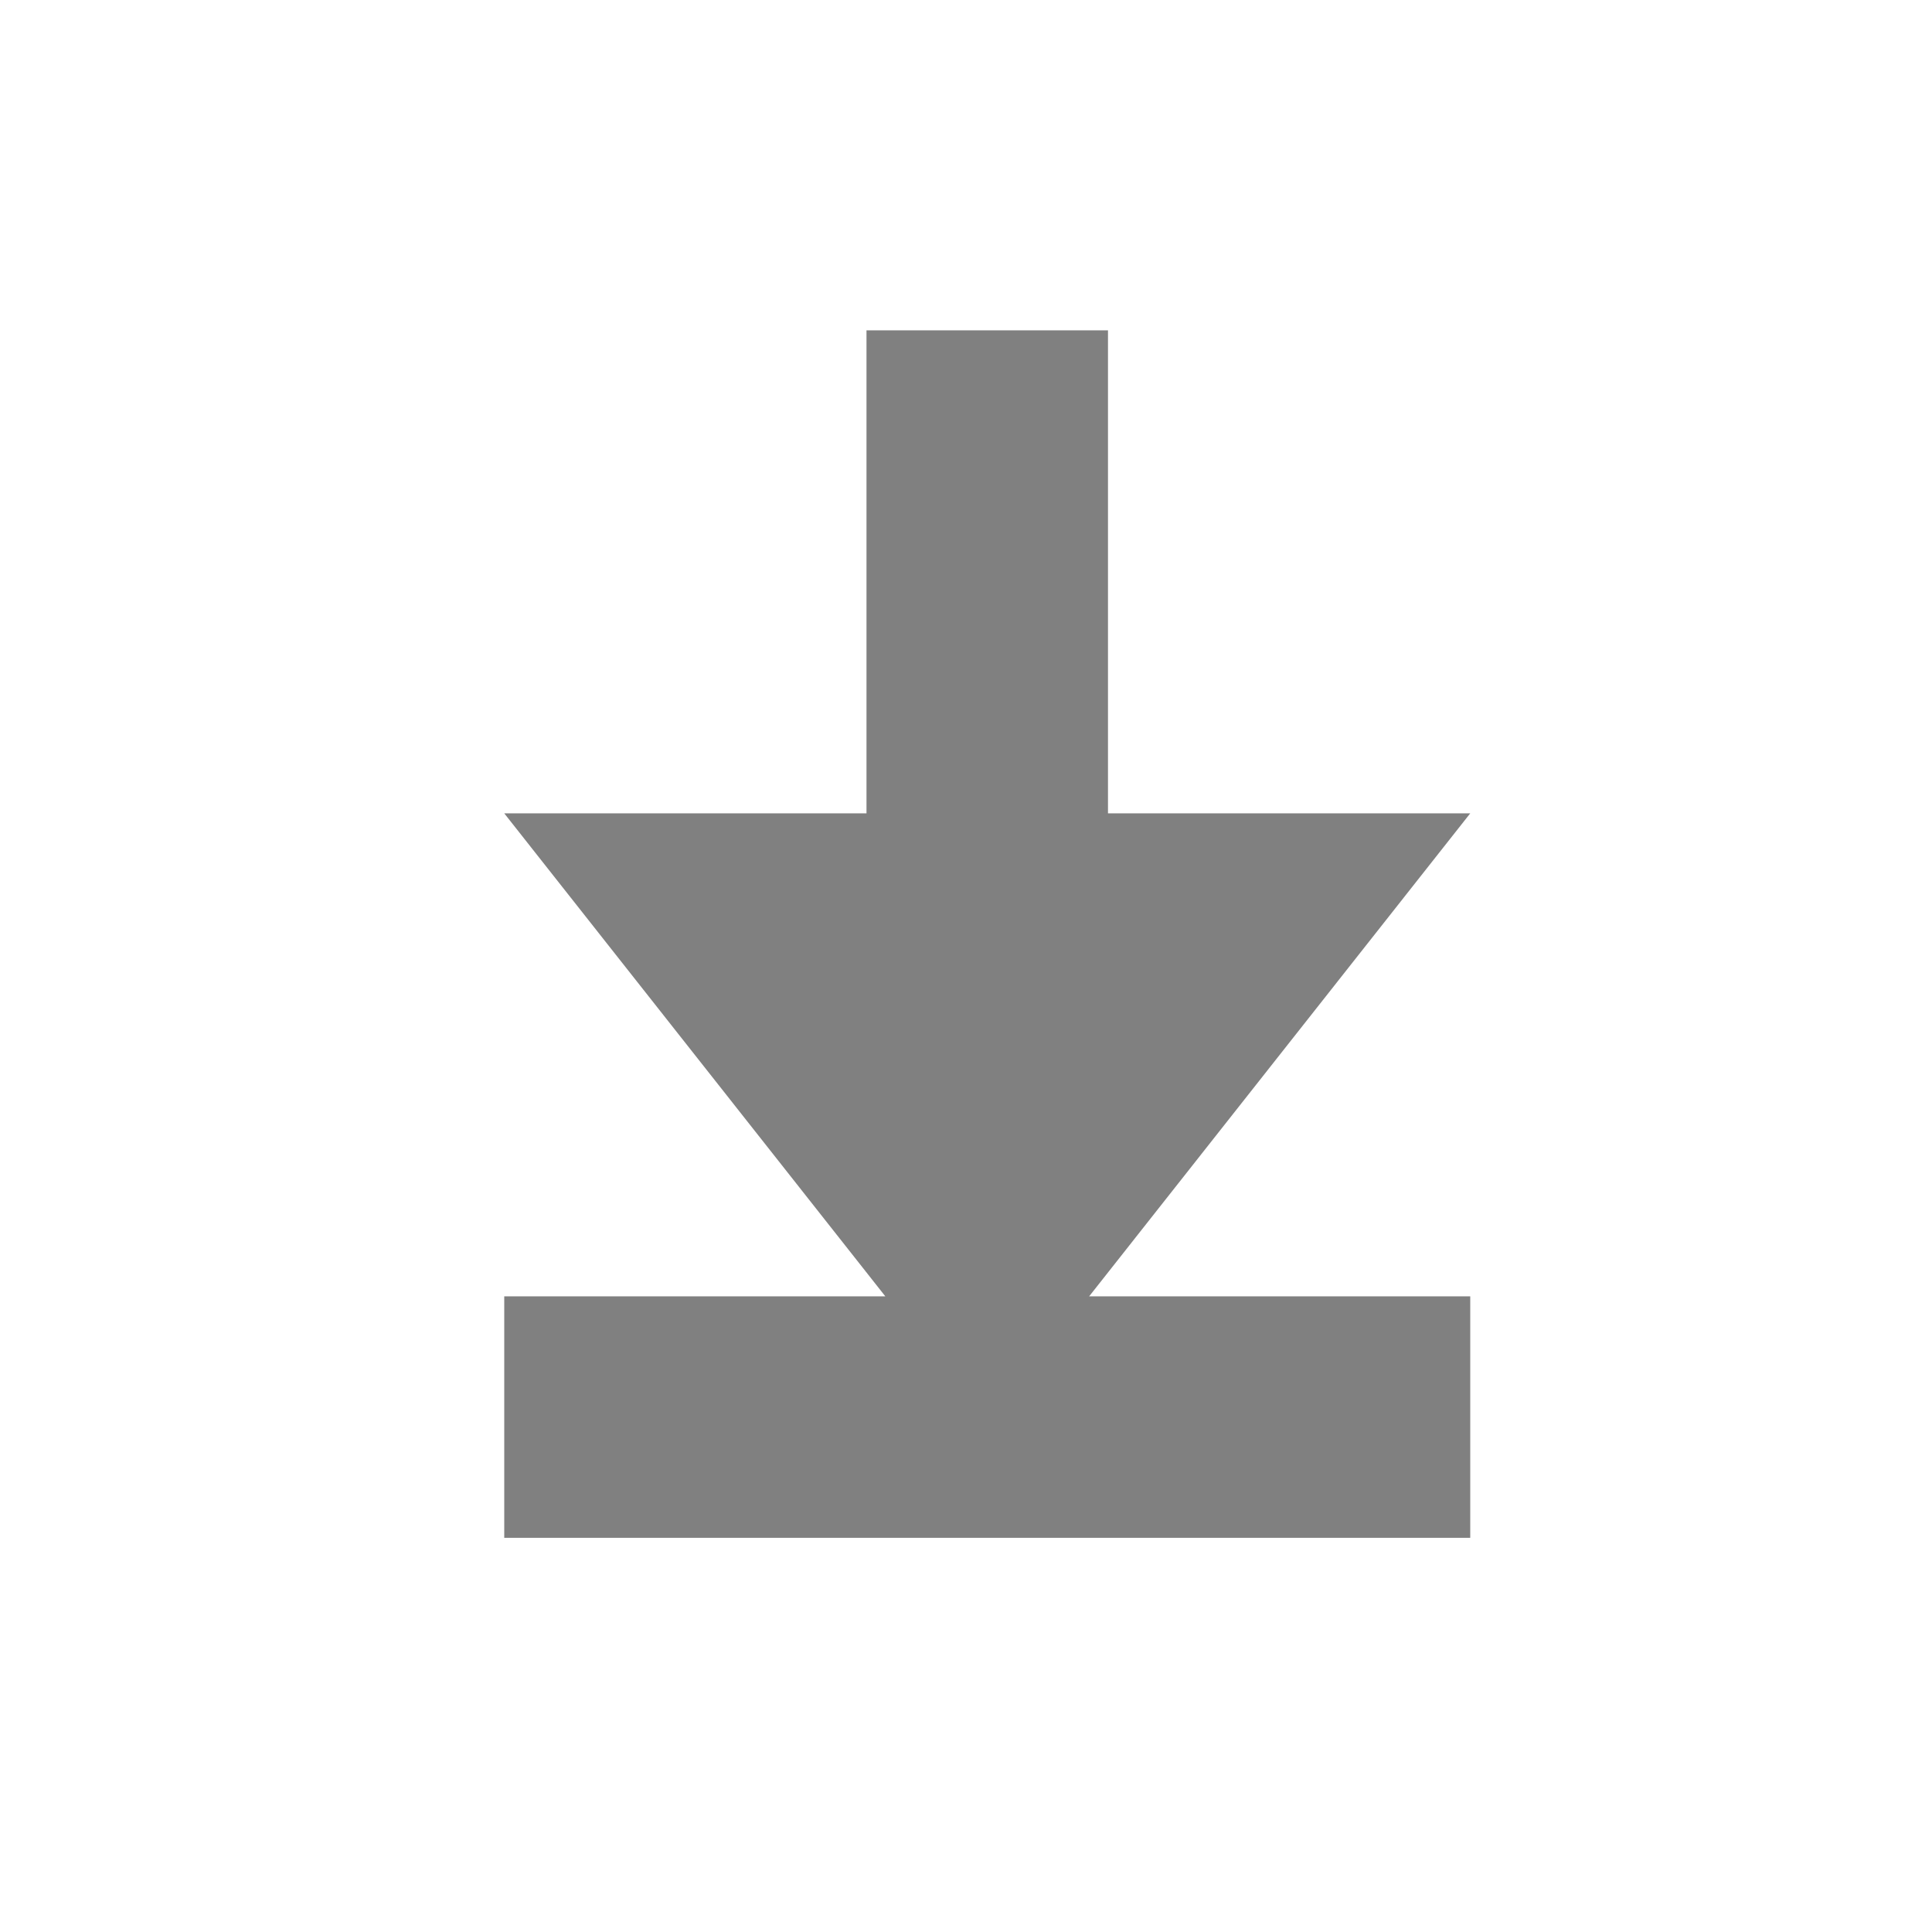
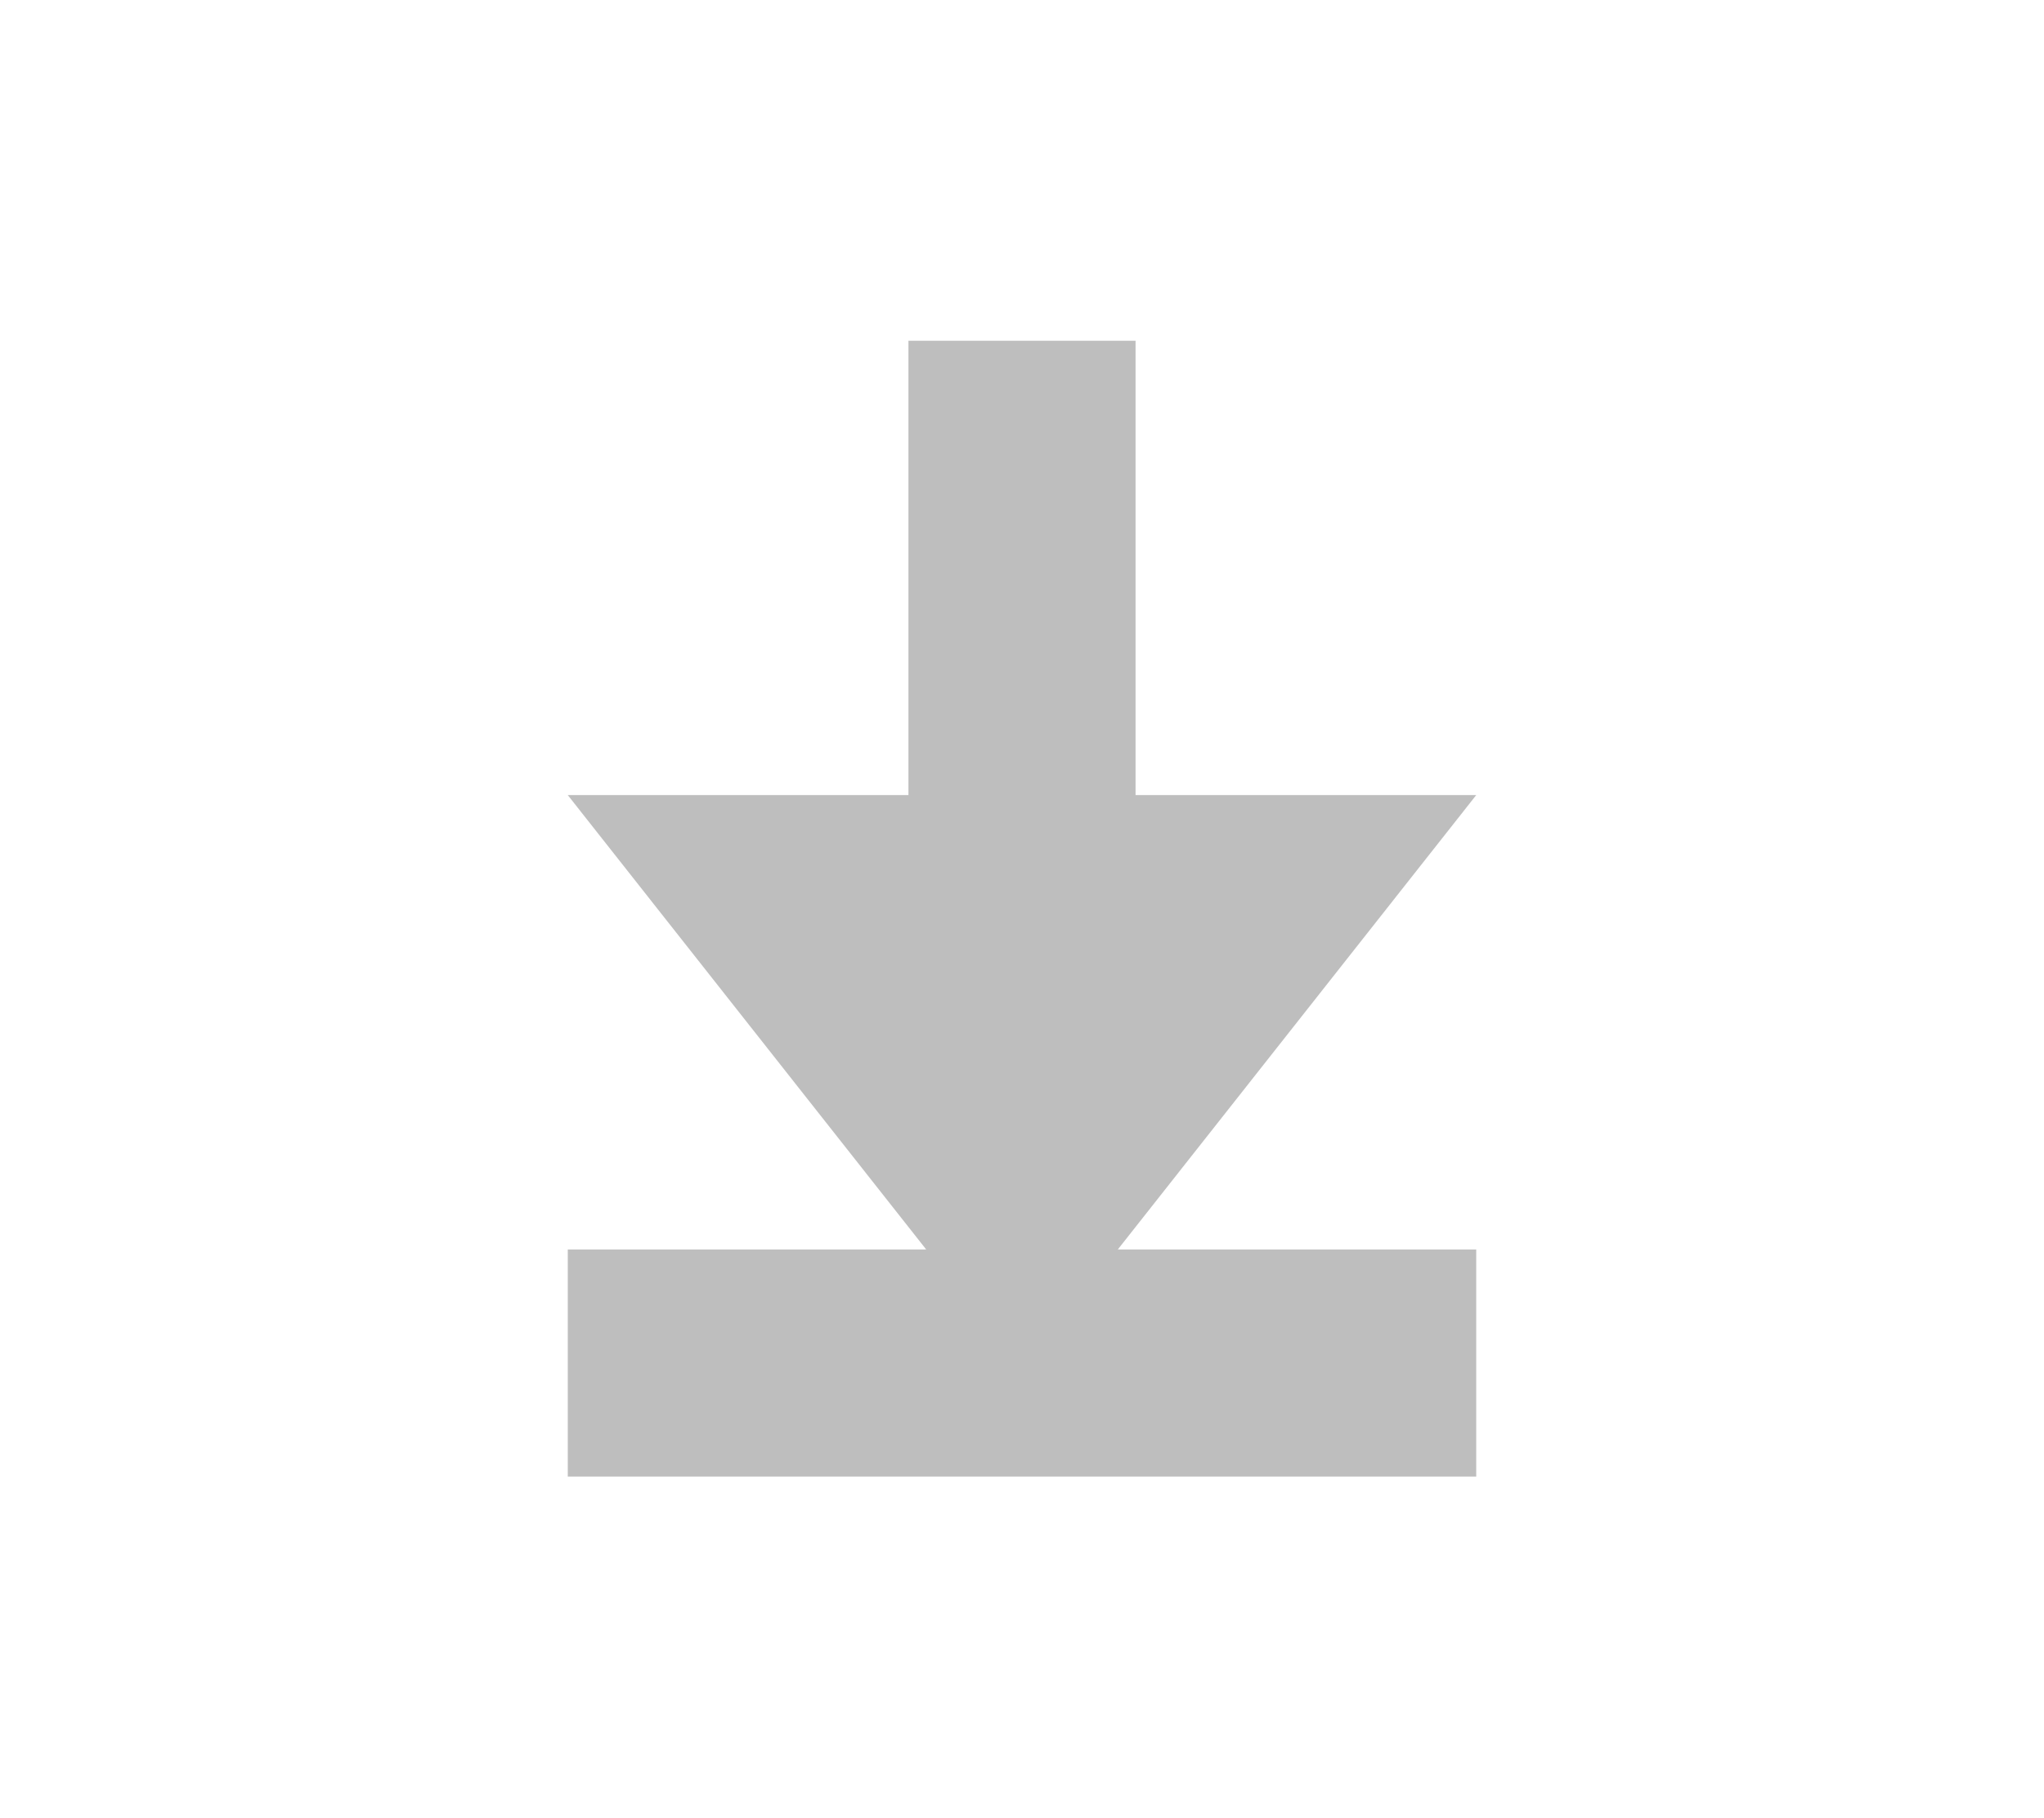
- <svg xmlns="http://www.w3.org/2000/svg" xmlns:xlink="http://www.w3.org/1999/xlink" width="16" height="16" id="svg2" version="1.1">
+ <svg xmlns="http://www.w3.org/2000/svg" xmlns:xlink="http://www.w3.org/1999/xlink" version="1.0" width="18" height="16" id="svg2">
  <defs id="defs4">
-     <linearGradient id="StandardGradient" gradientTransform="scale(0.9219544,1.084652)" x1="11.999" y1="0.922" x2="11.999" y2="19.387" gradientUnits="userSpaceOnUse">
-       <stop style="stop-color:#000000;stop-opacity:0.235;" offset="0" id="stop3283" />
-       <stop style="stop-color:#000000;stop-opacity:0.55;" offset="1" id="stop2651" />
+     <linearGradient id="linearGradient3587-6-5">
+       <stop id="stop3589-9-2" style="stop-color:#000000;stop-opacity:1" offset="0" />
+       <stop id="stop3591-7-4" style="stop-color:#646464;stop-opacity:1" offset="1" />
    </linearGradient>
-     <linearGradient id="linearGradient3969-1">
-       <stop id="stop3971-1" offset="0" style="stop-color:#000000;stop-opacity:1;" />
-       <stop id="stop3973-3" offset="1" style="stop-color:#000000;stop-opacity:0;" />
+     <linearGradient x1="7.08" y1="7.694" x2="11.318" y2="11.932" id="linearGradient2388" xlink:href="#linearGradient3587-6-5" gradientUnits="userSpaceOnUse" gradientTransform="matrix(0.7071068,0.7071068,-0.7071068,0.7071068,11.12132,-5.435029)" />
+     <linearGradient y2="15.936" x2="8.131" y1="19.05" x1="8.131" gradientUnits="userSpaceOnUse" id="linearGradient5038" xlink:href="#linearGradient3732-77" gradientTransform="matrix(0.8666667,0,0,0.7333333,2.066667,-16.06667)" />
+     <linearGradient id="linearGradient3732-77">
+       <stop id="stop3734-3" offset="0" style="stop-color:#000000;stop-opacity:1;" />
+       <stop id="stop3736-71" offset="1" style="stop-color:#000000;stop-opacity:0;" />
    </linearGradient>
-     <linearGradient id="linearGradient4557">
-       <stop id="stop4559" offset="0" style="stop-color:#dedede;stop-opacity:1" />
-       <stop id="stop4561" offset="1" style="stop-color:white;stop-opacity:1" />
+     <linearGradient xlink:href="#linearGradient3788" id="linearGradient3794" x1="8.131" y1="19.05" x2="8.131" y2="15.936" gradientUnits="userSpaceOnUse" gradientTransform="matrix(1.133333,0,0,1,-0.06666673,-3)" />
+     <linearGradient id="linearGradient3788">
+       <stop style="stop-color:#ffffff;stop-opacity:1;" offset="0" id="stop3790" />
+       <stop style="stop-color:#ffffff;stop-opacity:0;" offset="1" id="stop3792" />
    </linearGradient>
-     <linearGradient id="linearGradient3788">
-       <stop offset="0" style="stop-color:#ffffff;stop-opacity:1" id="stop3790" />
-       <stop offset="1" style="stop-color:#ffffff;stop-opacity:0" id="stop3792" />
+     <linearGradient xlink:href="#linearGradient3587-6-5-1-5" id="linearGradient6695" gradientUnits="userSpaceOnUse" gradientTransform="matrix(0.7071068,0.7071068,-0.7071068,0.7071068,-9.87868,-7.43503)" x1="22.863" y1="-0.949" x2="26.234" y2="2.421" />
+     <linearGradient id="linearGradient3587-6-5-1-5">
+       <stop offset="0" style="stop-color:#000000;stop-opacity:1" id="stop3589-9-2-8-5" />
+       <stop offset="1" style="stop-color:#646464;stop-opacity:1" id="stop3591-7-4-3-0" />
    </linearGradient>
-     <linearGradient gradientTransform="matrix(1.133333,0,0,1,-0.06666673,-3)" gradientUnits="userSpaceOnUse" xlink:href="#linearGradient3788" id="linearGradient3794" y2="15.936" x2="8.131" y1="19.05" x1="8.131" />
-     <linearGradient gradientTransform="matrix(0.8666667,0,0,0.7333333,2.066667,-16.06667)" gradientUnits="userSpaceOnUse" xlink:href="#linearGradient3969-1" id="linearGradient5038" y2="15.936" x2="8.131" y1="19.05" x1="8.131" />
-     <linearGradient gradientTransform="matrix(0.7071068,0.7071068,-0.7071068,0.7071068,-9.87868,-7.43503)" gradientUnits="userSpaceOnUse" xlink:href="#linearGradient3587-6-5-1-5-2" id="linearGradient6693-5" y2="1.267" x2="26.153" y1="-4.352" x1="20.534" />
+     <linearGradient xlink:href="#linearGradient3587-6-5-1-5" id="linearGradient6693" gradientUnits="userSpaceOnUse" gradientTransform="matrix(0.7071068,0.7071068,-0.7071068,0.7071068,-9.87868,-7.43503)" x1="19.491" y1="-4.322" x2="22.887" y2="-0.926" />
+     <linearGradient id="linearGradient3059">
+       <stop offset="0" style="stop-color:#000000;stop-opacity:1" id="stop3061" />
+       <stop offset="1" style="stop-color:#646464;stop-opacity:1" id="stop3063" />
+     </linearGradient>
    <linearGradient id="linearGradient3587-6-5-1-5-2">
      <stop offset="0" style="stop-color:#000000;stop-opacity:1" id="stop3589-9-2-8-5-0" />
      <stop offset="1" style="stop-color:#646464;stop-opacity:1" id="stop3591-7-4-3-0-1" />
    </linearGradient>
-     <linearGradient gradientTransform="matrix(0.7071068,0.7071068,-0.7071068,0.7071068,8.878258,-7.43503)" gradientUnits="userSpaceOnUse" xlink:href="#linearGradient3587-6-5-1-5-2" id="linearGradient6693" y2="-0.926" x2="22.887" y1="-4.322" x1="19.491" />
-     <linearGradient gradientTransform="matrix(0.7071068,0.7071068,-0.7071068,0.7071068,8.878258,-7.43503)" gradientUnits="userSpaceOnUse" xlink:href="#linearGradient3587-6-5-1-5-2" id="linearGradient6695" y2="2.421" x2="26.234" y1="-0.949" x1="22.863" />
-     <linearGradient gradientTransform="matrix(1.133333,0,0,1,-0.06666673,-3)" gradientUnits="userSpaceOnUse" xlink:href="#linearGradient3788" id="linearGradient4955" y2="15.936" x2="8.131" y1="19.05" x1="8.131" />
-     <linearGradient gradientTransform="matrix(0.8666667,0,0,0.7333333,2.066667,-16.06667)" gradientUnits="userSpaceOnUse" xlink:href="#linearGradient3969-1" id="linearGradient4957" y2="15.936" x2="8.131" y1="19.05" x1="8.131" />
-     <linearGradient gradientTransform="matrix(-0.7071068,-0.7071068,0.7071068,-0.7071068,22.87868,28.43503)" gradientUnits="userSpaceOnUse" xlink:href="#linearGradient3587-6-5-1-5-2" id="linearGradient6695-0" y2="-0.204" x2="22.077" y1="3.289" x1="25.571" />
-     <linearGradient gradientTransform="matrix(-0.7071068,-0.7071068,0.7071068,-0.7071068,32.87868,18.43503)" gradientUnits="userSpaceOnUse" xlink:href="#linearGradient3587-6-5-1-5-2" id="linearGradient6693-5-3" y2="-7.745" x2="22.357" y1="-4.185" x1="25.917" />
-     <linearGradient gradientTransform="matrix(0.7071068,0.7071068,-0.7071068,0.7071068,11.12132,-5.435029)" gradientUnits="userSpaceOnUse" xlink:href="#linearGradient3587-6-5-1-5-2" id="linearGradient2388" y2="11.932" x2="11.318" y1="7.694" x1="7.08" />
-     <linearGradient gradientTransform="matrix(0.7071068,0.7071068,-0.7071068,0.7071068,-9.87868,-7.43503)" gradientUnits="userSpaceOnUse" xlink:href="#linearGradient3587-6-5-1-5-2" id="linearGradient6695-1" y2="2.421" x2="26.234" y1="-0.949" x1="22.863" />
-     <linearGradient gradientTransform="matrix(0.7071068,0.7071068,-0.7071068,0.7071068,-9.87868,-7.43503)" gradientUnits="userSpaceOnUse" xlink:href="#linearGradient3587-6-5-1-5-2" id="linearGradient6693-6" y2="-0.926" x2="22.887" y1="-4.322" x1="19.491" />
-     <linearGradient gradientTransform="matrix(0.7071068,0.7071068,-0.7071068,0.7071068,-9.87868,-7.43503)" gradientUnits="userSpaceOnUse" xlink:href="#linearGradient3587-6-5-1-5-2" id="linearGradient6693-5-35" y2="1.267" x2="26.153" y1="-4.352" x1="20.534" />
-     <linearGradient gradientTransform="matrix(0.7071068,0.7071068,-0.7071068,0.7071068,-18.87868,-10.43503)" gradientUnits="userSpaceOnUse" xlink:href="#linearGradient3587-6-5-1-5-2" id="linearGradient3054" y2="-0.926" x2="22.887" y1="-4.322" x1="19.491" />
-     <linearGradient x1="8.131" y1="19.05" x2="8.131" y2="15.936" id="linearGradient5369" xlink:href="#linearGradient3788" gradientUnits="userSpaceOnUse" gradientTransform="matrix(1.133333,0,0,1,-0.06666673,-3)" />
-     <linearGradient x1="8.131" y1="19.05" x2="8.131" y2="15.936" id="linearGradient5371" xlink:href="#linearGradient3969-1" gradientUnits="userSpaceOnUse" gradientTransform="matrix(0.8666667,0,0,0.7333333,2.066667,-16.06667)" />
-     <linearGradient x1="19.491" y1="-4.322" x2="22.887" y2="-0.926" id="linearGradient5373" xlink:href="#linearGradient3587-6-5-1-5-2" gradientUnits="userSpaceOnUse" gradientTransform="matrix(0.7071068,0.7071068,-0.7071068,0.7071068,8.878258,-7.43503)" />
-     <linearGradient x1="22.863" y1="-0.949" x2="26.234" y2="2.421" id="linearGradient5375" xlink:href="#linearGradient3587-6-5-1-5-2" gradientUnits="userSpaceOnUse" gradientTransform="matrix(0.7071068,0.7071068,-0.7071068,0.7071068,8.878258,-7.43503)" />
-     <linearGradient x1="8.131" y1="19.05" x2="8.131" y2="15.936" id="linearGradient5377" xlink:href="#linearGradient3788" gradientUnits="userSpaceOnUse" gradientTransform="matrix(1.133333,0,0,1,-0.06666673,-3)" />
-     <linearGradient x1="8.131" y1="19.05" x2="8.131" y2="15.936" id="linearGradient5379" xlink:href="#linearGradient3969-1" gradientUnits="userSpaceOnUse" gradientTransform="matrix(0.8666667,0,0,0.7333333,2.066667,-16.06667)" />
-     <linearGradient x1="25.571" y1="3.289" x2="22.077" y2="-0.204" id="linearGradient5381" xlink:href="#linearGradient3587-6-5-1-5-2" gradientUnits="userSpaceOnUse" gradientTransform="matrix(-0.7071068,-0.7071068,0.7071068,-0.7071068,22.87868,28.43503)" />
-     <linearGradient x1="25.917" y1="-4.185" x2="22.357" y2="-7.745" id="linearGradient5383" xlink:href="#linearGradient3587-6-5-1-5-2" gradientUnits="userSpaceOnUse" gradientTransform="matrix(-0.7071068,-0.7071068,0.7071068,-0.7071068,32.87868,18.43503)" />
-     <linearGradient x1="7.08" y1="7.694" x2="11.318" y2="11.932" id="linearGradient5385" xlink:href="#linearGradient3587-6-5-1-5-2" gradientUnits="userSpaceOnUse" gradientTransform="matrix(0.7071068,0.7071068,-0.7071068,0.7071068,11.12132,-5.435029)" />
-     <linearGradient x1="22.863" y1="-0.949" x2="26.234" y2="2.421" id="linearGradient5387" xlink:href="#linearGradient3587-6-5-1-5-2" gradientUnits="userSpaceOnUse" gradientTransform="matrix(0.7071068,0.7071068,-0.7071068,0.7071068,-9.87868,-7.43503)" />
-     <linearGradient x1="19.491" y1="-4.322" x2="22.887" y2="-0.926" id="linearGradient5389" xlink:href="#linearGradient3587-6-5-1-5-2" gradientUnits="userSpaceOnUse" gradientTransform="matrix(0.7071068,0.7071068,-0.7071068,0.7071068,-9.87868,-7.43503)" />
-     <linearGradient x1="20.534" y1="-4.352" x2="26.153" y2="1.267" id="linearGradient5391" xlink:href="#linearGradient3587-6-5-1-5-2" gradientUnits="userSpaceOnUse" gradientTransform="matrix(0.7071068,0.7071068,-0.7071068,0.7071068,-9.87868,-7.43503)" />
-     <linearGradient x1="19.491" y1="-4.322" x2="22.887" y2="-0.926" id="linearGradient5393" xlink:href="#linearGradient3587-6-5-1-5-2" gradientUnits="userSpaceOnUse" gradientTransform="matrix(0.7071068,0.7071068,-0.7071068,0.7071068,-18.87868,-10.43503)" />
-     <linearGradient gradientTransform="matrix(0.7071068,0.7071068,-0.7071068,0.7071068,-18.87868,-10.43503)" gradientUnits="userSpaceOnUse" xlink:href="#linearGradient3587-6-5-1-5-2" id="linearGradient5467" y2="-0.926" x2="22.887" y1="-4.322" x1="19.491" />
-     <linearGradient xlink:href="#linearGradient3587-6-5-1-5-2" id="linearGradient5974" gradientUnits="userSpaceOnUse" gradientTransform="matrix(0.7071068,0.7071068,-0.7071068,0.7071068,-18.87868,-10.43503)" x1="19.491" y1="-4.322" x2="22.887" y2="-0.926" />
-     <linearGradient y2="2.421" x2="26.234" y1="-0.949" x1="22.863" gradientTransform="matrix(0.7071068,0.7071068,-0.7071068,0.7071068,-25.79434,-7.483223)" gradientUnits="userSpaceOnUse" id="linearGradient3133" xlink:href="#linearGradient3587-6-5-1-5-2" />
-     <linearGradient y2="-0.926" x2="22.887" y1="-4.322" x1="19.491" gradientTransform="matrix(0.7071068,0.7071068,-0.7071068,0.7071068,-25.79434,-7.483223)" gradientUnits="userSpaceOnUse" id="linearGradient3136" xlink:href="#linearGradient3587-6-5-1-5-2" />
-     <linearGradient xlink:href="#linearGradient3587-6-5-1-5-2" id="linearGradient3162" gradientUnits="userSpaceOnUse" gradientTransform="matrix(0.7071068,0.7071068,-0.7071068,0.7071068,-18.87868,-10.43503)" x1="19.491" y1="-4.322" x2="22.887" y2="-0.926" />
-     <linearGradient y2="-9.751" x2="39.466" y1="-17.501" x1="31.716" gradientTransform="matrix(0.7071068,0.7071068,-0.7071068,0.7071068,-25.79434,-7.483223)" gradientUnits="userSpaceOnUse" id="linearGradient3136-3-7" xlink:href="#linearGradient3587-6-5-1-5-2" />
+     <linearGradient y2="-0.926" x2="22.887" y1="-4.322" x1="19.491" gradientTransform="matrix(0.7071068,0.7071068,-0.7071068,0.7071068,-18.87868,-10.43503)" gradientUnits="userSpaceOnUse" id="linearGradient3054" xlink:href="#linearGradient3587-6-5-1-5-2" />
+     <linearGradient y2="2.421" x2="26.234" y1="-0.949" x1="22.863" gradientTransform="matrix(0.7071068,0.7071068,-0.7071068,0.7071068,-9.87868,-7.43503)" gradientUnits="userSpaceOnUse" id="linearGradient6695-3" xlink:href="#linearGradient3587-6-5-1-5-3" />
+     <linearGradient y2="-0.926" x2="22.887" y1="-4.322" x1="19.491" gradientTransform="matrix(0.7071068,0.7071068,-0.7071068,0.7071068,-9.87868,-7.43503)" gradientUnits="userSpaceOnUse" id="linearGradient6693-4" xlink:href="#linearGradient3587-6-5-1-5-3" />
+     <linearGradient id="linearGradient3587-6-5-1-5-3">
+       <stop id="stop3589-9-2-8-5-9" style="stop-color:#000000;stop-opacity:1" offset="0" />
+       <stop id="stop3591-7-4-3-0-2" style="stop-color:#646464;stop-opacity:1" offset="1" />
+     </linearGradient>
+     <linearGradient xlink:href="#linearGradient3587-6-5-1-5-3" id="linearGradient3133" gradientUnits="userSpaceOnUse" gradientTransform="matrix(0.7071068,0.7071068,-0.7071068,0.7071068,-25.79434,-7.483223)" x1="22.863" y1="-0.949" x2="26.234" y2="2.421" />
+     <linearGradient xlink:href="#linearGradient3587-6-5-1-5-3" id="linearGradient3136" gradientUnits="userSpaceOnUse" gradientTransform="matrix(0.7071068,0.7071068,-0.7071068,0.7071068,-25.79434,-7.483223)" x1="19.491" y1="-4.322" x2="22.887" y2="-0.926" />
+     <linearGradient id="linearGradient3587-6-5-1-5-3-6">
+       <stop id="stop3589-9-2-8-5-9-1" style="stop-color:#000000;stop-opacity:1" offset="0" />
+       <stop id="stop3591-7-4-3-0-2-0" style="stop-color:#646464;stop-opacity:1" offset="1" />
+     </linearGradient>
+     <linearGradient y2="-0.926" x2="22.887" y1="-4.322" x1="19.491" gradientTransform="matrix(0.7071068,0.7071068,-0.7071068,0.7071068,-18.87868,-10.43503)" gradientUnits="userSpaceOnUse" id="linearGradient3162" xlink:href="#linearGradient3587-6-5-1-5-3-6" />
+     <linearGradient xlink:href="#linearGradient3587-6-5-1-5-3-6-7" id="linearGradient3136-3-7" gradientUnits="userSpaceOnUse" gradientTransform="matrix(0.7071068,0.7071068,-0.7071068,0.7071068,-25.79434,-7.483223)" x1="31.716" y1="-17.501" x2="39.466" y2="-9.751" />
+     <linearGradient id="linearGradient3587-6-5-1-5-3-6-7">
+       <stop id="stop3589-9-2-8-5-9-1-7" style="stop-color:#000000;stop-opacity:1" offset="0" />
+       <stop id="stop3591-7-4-3-0-2-0-5" style="stop-color:#646464;stop-opacity:1" offset="1" />
+     </linearGradient>
  </defs>
-   <g id="layer1" transform="translate(-671.1429,-648.5765)" style="display:inline">
-     <g style="display:inline;fill:#808080" id="g5980" transform="translate(670.3188,648.3122)">
-       <path d="m 8,3 0,4 -3,0 L 8.156,11 l -3.156,0 0,2 L 13,13 13,11 9.844,11 13,7 l -3,0 0,-4 z" id="path3288-51" style="color:#bebebe;display:inline;overflow:visible;visibility:visible;opacity:1;fill:#808080;fill-opacity:1;fill-rule:nonzero;stroke:none;stroke-width:1;marker:none;enable-background:accumulate" />
-       <text xml:space="preserve" style="font-style:normal;font-weight:normal;font-size:14px;font-family:'Bitstream Vera Sans';opacity:0.8;fill:#808080;fill-opacity:1;stroke:none" x="321.992" y="238.851" id="text4087-2-6-5-36">
-         <tspan id="tspan4089-7-2-9-72" x="321.992" y="238.851" />
-       </text>
-       <text id="text4087-2-6-5-59-6" y="1062.896" x="-1693.691" style="font-style:normal;font-weight:normal;font-size:14px;font-family:'Bitstream Vera Sans';opacity:0.8;fill:#808080;fill-opacity:1;stroke:none" xml:space="preserve">
-         <tspan y="1062.896" x="-1693.691" id="tspan4089-7-2-9-4-1" />
-       </text>
-       <flowRoot transform="translate(-97.79225,-690.3555)" style="font-style:normal;font-variant:normal;font-weight:normal;font-stretch:normal;font-size:12px;line-height:125%;font-family:Ubuntu;-inkscape-font-specification:Ubuntu;letter-spacing:0px;word-spacing:0px;fill:#808080;fill-opacity:1;stroke:none" id="flowRoot38698-2" xml:space="preserve">
-         <flowRegion id="flowRegion38700-7">
-           <rect y="299" x="531" height="23" width="40" id="rect38702-2" style="fill:#808080" />
-         </flowRegion>
-         <flowPara id="flowPara38704-4" />
-       </flowRoot>
-       <text xml:space="preserve" style="font-style:normal;font-weight:normal;font-size:14px;font-family:'Bitstream Vera Sans';opacity:0.8;fill:#808080;fill-opacity:1;stroke:none" x="-766.763" y="7.667" id="text4087-2-6-5-1-5">
-         <tspan id="tspan4089-7-2-9-7-0" x="-766.763" y="7.667" />
-       </text>
-       <text xml:space="preserve" style="font-style:normal;font-weight:normal;font-size:14px;font-family:'Bitstream Vera Sans';opacity:0.8;fill:#808080;fill-opacity:1;stroke:none" x="125.862" y="-449.333" id="text4087-2-6-5-7-3">
-         <tspan id="tspan4089-7-2-9-1-80" x="125.862" y="-449.333" />
-       </text>
-       <text xml:space="preserve" style="font-style:normal;font-weight:normal;font-size:14px;font-family:'Bitstream Vera Sans';opacity:0.8;fill:#808080;fill-opacity:1;stroke:none" x="152.346" y="-494.364" id="text4087-2-6-5-5-8">
-         <tspan id="tspan4089-7-2-9-6-4" x="152.346" y="-494.364" />
-       </text>
-       <text xml:space="preserve" style="font-style:normal;font-weight:normal;font-size:14px;font-family:'Bitstream Vera Sans';opacity:0.8;fill:#808080;fill-opacity:1;stroke:none" x="-1496.138" y="-502.333" id="text4087-2-6-5-3-0">
-         <tspan id="tspan4089-7-2-9-18-8" x="-1496.138" y="-502.333" />
-       </text>
-       <text xml:space="preserve" style="font-style:normal;font-weight:normal;font-size:14px;font-family:'Bitstream Vera Sans';opacity:0.8;fill:#808080;fill-opacity:1;stroke:none" x="118.17" y="-804.333" id="text4087-2-6-5-4-3">
-         <tspan id="tspan4089-7-2-9-9-9" x="118.17" y="-804.333" />
-       </text>
-       <text xml:space="preserve" style="font-style:normal;font-weight:normal;font-size:14px;font-family:'Bitstream Vera Sans';opacity:0.8;fill:#808080;fill-opacity:1;stroke:none" x="1760.752" y="-111.664" id="text4087-2-6-5-7-1-5">
-         <tspan id="tspan4089-7-2-9-1-8-6" x="1760.752" y="-111.664" />
-       </text>
-       <text xml:space="preserve" style="font-style:normal;font-weight:normal;font-size:14px;font-family:'Bitstream Vera Sans';opacity:0.8;fill:#808080;fill-opacity:1;stroke:none" x="1787.235" y="-156.695" id="text4087-2-6-5-5-5-4">
-         <tspan id="tspan4089-7-2-9-6-9-5" x="1787.235" y="-156.695" />
-       </text>
-       <text xml:space="preserve" style="font-style:normal;font-weight:normal;font-size:14px;font-family:'Bitstream Vera Sans';opacity:0.8;fill:#808080;fill-opacity:1;stroke:none" x="138.752" y="-164.664" id="text4087-2-6-5-75-3">
-         <tspan id="tspan4089-7-2-9-3-3" x="138.752" y="-164.664" />
-       </text>
-       <text xml:space="preserve" style="font-style:normal;font-weight:normal;font-size:14px;font-family:'Bitstream Vera Sans';opacity:0.8;fill:#808080;fill-opacity:1;stroke:none" x="1753.06" y="-466.664" id="text4087-2-6-5-4-8-1">
-         <tspan id="tspan4089-7-2-9-9-8-7" x="1753.06" y="-466.664" />
-       </text>
-       <text xml:space="preserve" style="font-style:normal;font-weight:normal;font-size:14px;font-family:'Bitstream Vera Sans';opacity:0.8;fill:#808080;fill-opacity:1;stroke:none" x="-897.797" y="-217.818" id="text4087-2-6-5-45-8">
-         <tspan id="tspan4089-7-2-9-75-3" x="-897.797" y="-217.818" />
-       </text>
-       <text id="text4087-2-6-5-59-0-0" y="606.227" x="-2913.48" style="font-style:normal;font-weight:normal;font-size:14px;font-family:'Bitstream Vera Sans';opacity:0.8;fill:#808080;fill-opacity:1;stroke:none" xml:space="preserve">
-         <tspan y="606.227" x="-2913.48" id="tspan4089-7-2-9-4-4-6" />
-       </text>
-       <g id="layer4-0" transform="translate(-353.9217,-450.5391)" style="fill:#808080">
-         <text id="text4087-2-6-5-0-5" y="1159.415" x="-664.274" style="font-style:normal;font-weight:normal;font-size:14px;font-family:'Bitstream Vera Sans';opacity:0.8;fill:#808080;fill-opacity:1;stroke:none" xml:space="preserve">
-           <tspan y="1159.415" x="-664.274" id="tspan4089-7-2-9-13-3" />
-         </text>
-       </g>
-     </g>
-   </g>
-   <g id="layer2" style="display:none">
-     <g style="display:inline" id="g4218" transform="translate(-0.9248,-0.21348)">
-       <rect style="color:#000000;display:inline;overflow:visible;visibility:visible;opacity:0.4;fill:#000000;fill-opacity:0.431;stroke:#000000;stroke-width:1;stroke-opacity:1;marker:none;enable-background:accumulate" id="rect3000" y="1.5" x="1.5" ry="2" rx="2" height="13" width="15" />
-       <text style="font-style:normal;font-weight:normal;font-size:14px;font-family:'Bitstream Vera Sans';opacity:0.8;fill:#000000;fill-opacity:1;stroke:none" xml:space="preserve" id="text4087-2-6-5" y="238.899" x="337.908">
-         <tspan id="tspan4089-7-2-9" y="238.899" x="337.908" />
-       </text>
-       <text style="font-style:normal;font-weight:normal;font-size:14px;font-family:'Bitstream Vera Sans';opacity:0.8;fill:#000000;fill-opacity:1;stroke:none" xml:space="preserve" id="text4087-2-6-5-59" y="1062.944" x="-1677.775">
-         <tspan id="tspan4089-7-2-9-4" y="1062.944" x="-1677.775" />
-       </text>
-       <flowRoot style="font-style:normal;font-variant:normal;font-weight:normal;font-stretch:normal;font-size:12px;line-height:125%;font-family:Ubuntu;-inkscape-font-specification:Ubuntu;letter-spacing:0px;word-spacing:0px;fill:#000000;fill-opacity:1;stroke:none" xml:space="preserve" id="flowRoot38698" transform="translate(-81.87659,-690.3073)">
-         <flowRegion id="flowRegion38700">
-           <rect id="rect38702" y="299" x="531" height="23" width="40" />
-         </flowRegion>
-         <flowPara id="flowPara38704" />
-       </flowRoot>
-       <rect style="color:#000000;display:inline;overflow:visible;visibility:visible;opacity:0.6;fill:none;stroke:url(#linearGradient3794);stroke-width:1;stroke-opacity:1;marker:none;enable-background:accumulate" id="rect3000-5" y="0.5" x="0.5" ry="3" rx="3" height="15" width="17" />
-       <text style="font-style:normal;font-weight:normal;font-size:14px;font-family:'Bitstream Vera Sans';opacity:0.8;fill:#000000;fill-opacity:1;stroke:none" xml:space="preserve" id="text4087-2-6-5-1" y="7.715" x="-750.848">
-         <tspan id="tspan4089-7-2-9-7" y="7.715" x="-750.848" />
-       </text>
-       <text style="font-style:normal;font-weight:normal;font-size:14px;font-family:'Bitstream Vera Sans';opacity:0.8;fill:#000000;fill-opacity:1;stroke:none" xml:space="preserve" id="text4087-2-6-5-7" y="-449.285" x="141.778">
-         <tspan id="tspan4089-7-2-9-1" y="-449.285" x="141.778" />
-       </text>
-       <text style="font-style:normal;font-weight:normal;font-size:14px;font-family:'Bitstream Vera Sans';opacity:0.8;fill:#000000;fill-opacity:1;stroke:none" xml:space="preserve" id="text4087-2-6-5-5" y="-494.316" x="168.262">
-         <tspan id="tspan4089-7-2-9-6" y="-494.316" x="168.262" />
-       </text>
-       <text style="font-style:normal;font-weight:normal;font-size:14px;font-family:'Bitstream Vera Sans';opacity:0.8;fill:#000000;fill-opacity:1;stroke:none" xml:space="preserve" id="text4087-2-6-5-3" y="-502.285" x="-1480.222">
-         <tspan id="tspan4089-7-2-9-18" y="-502.285" x="-1480.222" />
-       </text>
-       <text style="font-style:normal;font-weight:normal;font-size:14px;font-family:'Bitstream Vera Sans';opacity:0.8;fill:#000000;fill-opacity:1;stroke:none" xml:space="preserve" id="text4087-2-6-5-4" y="-804.285" x="134.086">
-         <tspan id="tspan4089-7-2-9-9" y="-804.285" x="134.086" />
-       </text>
-       <text style="font-style:normal;font-weight:normal;font-size:14px;font-family:'Bitstream Vera Sans';opacity:0.8;fill:#000000;fill-opacity:1;stroke:none" xml:space="preserve" id="text4087-2-6-5-7-1" y="-111.616" x="1776.668">
-         <tspan id="tspan4089-7-2-9-1-8" y="-111.616" x="1776.668" />
-       </text>
-       <text style="font-style:normal;font-weight:normal;font-size:14px;font-family:'Bitstream Vera Sans';opacity:0.8;fill:#000000;fill-opacity:1;stroke:none" xml:space="preserve" id="text4087-2-6-5-5-5" y="-156.647" x="1803.151">
-         <tspan id="tspan4089-7-2-9-6-9" y="-156.647" x="1803.151" />
-       </text>
-       <text style="font-style:normal;font-weight:normal;font-size:14px;font-family:'Bitstream Vera Sans';opacity:0.8;fill:#000000;fill-opacity:1;stroke:none" xml:space="preserve" id="text4087-2-6-5-75" y="-164.616" x="154.668">
-         <tspan id="tspan4089-7-2-9-3" y="-164.616" x="154.668" />
-       </text>
-       <text style="font-style:normal;font-weight:normal;font-size:14px;font-family:'Bitstream Vera Sans';opacity:0.8;fill:#000000;fill-opacity:1;stroke:none" xml:space="preserve" id="text4087-2-6-5-4-8" y="-466.616" x="1768.976">
-         <tspan id="tspan4089-7-2-9-9-8" y="-466.616" x="1768.976" />
-       </text>
-       <text style="font-style:normal;font-weight:normal;font-size:14px;font-family:'Bitstream Vera Sans';opacity:0.8;fill:#000000;fill-opacity:1;stroke:none" xml:space="preserve" id="text4087-2-6-5-45" y="-217.77" x="-881.881">
-         <tspan id="tspan4089-7-2-9-75" y="-217.77" x="-881.881" />
-       </text>
-       <text style="font-style:normal;font-weight:normal;font-size:14px;font-family:'Bitstream Vera Sans';opacity:0.8;fill:#000000;fill-opacity:1;stroke:none" xml:space="preserve" id="text4087-2-6-5-59-0" y="606.275" x="-2897.564">
-         <tspan id="tspan4089-7-2-9-4-4" y="606.275" x="-2897.564" />
-       </text>
-       <g id="layer4" transform="translate(-338.006,-450.4909)">
-         <text style="font-style:normal;font-weight:normal;font-size:14px;font-family:'Bitstream Vera Sans';opacity:0.8;fill:#000000;fill-opacity:1;stroke:none" xml:space="preserve" id="text4087-2-6-5-0" y="1159.415" x="-664.274">
-           <tspan id="tspan4089-7-2-9-13" y="1159.415" x="-664.274" />
-         </text>
-       </g>
-       <rect style="color:#000000;display:inline;overflow:visible;visibility:visible;opacity:0.15;fill:none;stroke:url(#linearGradient5038);stroke-width:1;stroke-opacity:1;marker:none;enable-background:accumulate" id="rect3000-5-3" transform="scale(1,-1)" y="-13.5" x="2.5" ry="1" rx="1" height="11" width="13" />
-     </g>
+   <path style="opacity:1;color:#bebebe;fill:#bebebe;fill-opacity:1;fill-rule:nonzero;stroke:none;stroke-width:1;marker:none;visibility:visible;display:inline;overflow:visible;enable-background:accumulate" id="path3288-51" d="m 8,3 0,4 -3,0 L 8.156,11 l -3.156,0 0,2 L 13,13 13,11 9.844,11 13,7 l -3,0 0,-4 z" />
+   <text id="text4087-2-6-5" y="238.851" x="321.992" style="font-size:14px;font-style:normal;font-weight:normal;opacity:0.8;fill:#000000;fill-opacity:1;stroke:none;font-family:Bitstream Vera Sans" xml:space="preserve">
+     <tspan y="238.851" x="321.992" id="tspan4089-7-2-9" />
+   </text>
+   <text xml:space="preserve" style="font-size:14px;font-style:normal;font-weight:normal;opacity:0.8;fill:#000000;fill-opacity:1;stroke:none;font-family:Bitstream Vera Sans" x="-1693.691" y="1062.896" id="text4087-2-6-5-59">
+     <tspan id="tspan4089-7-2-9-4" x="-1693.691" y="1062.896" />
+   </text>
+   <flowRoot xml:space="preserve" id="flowRoot38698" style="font-size:12px;font-style:normal;font-variant:normal;font-weight:normal;font-stretch:normal;line-height:125%;letter-spacing:0px;word-spacing:0px;fill:#000000;fill-opacity:1;stroke:none;font-family:Ubuntu;-inkscape-font-specification:Ubuntu" transform="translate(-97.79225,-690.3555)">
+     <flowRegion id="flowRegion38700">
+       <rect id="rect38702" width="40" height="23" x="531" y="299" />
+     </flowRegion>
+     <flowPara id="flowPara38704" />
+   </flowRoot>
+   <text id="text4087-2-6-5-1" y="7.667" x="-766.763" style="font-size:14px;font-style:normal;font-weight:normal;opacity:0.8;fill:#000000;fill-opacity:1;stroke:none;font-family:Bitstream Vera Sans" xml:space="preserve">
+     <tspan y="7.667" x="-766.763" id="tspan4089-7-2-9-7" />
+   </text>
+   <text id="text4087-2-6-5-7" y="-449.333" x="125.862" style="font-size:14px;font-style:normal;font-weight:normal;opacity:0.8;fill:#000000;fill-opacity:1;stroke:none;font-family:Bitstream Vera Sans" xml:space="preserve">
+     <tspan y="-449.333" x="125.862" id="tspan4089-7-2-9-1" />
+   </text>
+   <text id="text4087-2-6-5-5" y="-494.364" x="152.346" style="font-size:14px;font-style:normal;font-weight:normal;opacity:0.8;fill:#000000;fill-opacity:1;stroke:none;font-family:Bitstream Vera Sans" xml:space="preserve">
+     <tspan y="-494.364" x="152.346" id="tspan4089-7-2-9-6" />
+   </text>
+   <text id="text4087-2-6-5-3" y="-502.333" x="-1496.138" style="font-size:14px;font-style:normal;font-weight:normal;opacity:0.8;fill:#000000;fill-opacity:1;stroke:none;font-family:Bitstream Vera Sans" xml:space="preserve">
+     <tspan y="-502.333" x="-1496.138" id="tspan4089-7-2-9-18" />
+   </text>
+   <text id="text4087-2-6-5-4" y="-804.333" x="118.17" style="font-size:14px;font-style:normal;font-weight:normal;opacity:0.8;fill:#000000;fill-opacity:1;stroke:none;font-family:Bitstream Vera Sans" xml:space="preserve">
+     <tspan y="-804.333" x="118.17" id="tspan4089-7-2-9-9" />
+   </text>
+   <text id="text4087-2-6-5-7-1" y="-111.664" x="1760.752" style="font-size:14px;font-style:normal;font-weight:normal;opacity:0.8;fill:#000000;fill-opacity:1;stroke:none;font-family:Bitstream Vera Sans" xml:space="preserve">
+     <tspan y="-111.664" x="1760.752" id="tspan4089-7-2-9-1-8" />
+   </text>
+   <text id="text4087-2-6-5-5-5" y="-156.695" x="1787.235" style="font-size:14px;font-style:normal;font-weight:normal;opacity:0.8;fill:#000000;fill-opacity:1;stroke:none;font-family:Bitstream Vera Sans" xml:space="preserve">
+     <tspan y="-156.695" x="1787.235" id="tspan4089-7-2-9-6-9" />
+   </text>
+   <text id="text4087-2-6-5-75" y="-164.664" x="138.752" style="font-size:14px;font-style:normal;font-weight:normal;opacity:0.8;fill:#000000;fill-opacity:1;stroke:none;font-family:Bitstream Vera Sans" xml:space="preserve">
+     <tspan y="-164.664" x="138.752" id="tspan4089-7-2-9-3" />
+   </text>
+   <text id="text4087-2-6-5-4-8" y="-466.664" x="1753.06" style="font-size:14px;font-style:normal;font-weight:normal;opacity:0.8;fill:#000000;fill-opacity:1;stroke:none;font-family:Bitstream Vera Sans" xml:space="preserve">
+     <tspan y="-466.664" x="1753.06" id="tspan4089-7-2-9-9-8" />
+   </text>
+   <text id="text4087-2-6-5-45" y="-217.818" x="-897.797" style="font-size:14px;font-style:normal;font-weight:normal;opacity:0.8;fill:#000000;fill-opacity:1;stroke:none;font-family:Bitstream Vera Sans" xml:space="preserve">
+     <tspan y="-217.818" x="-897.797" id="tspan4089-7-2-9-75" />
+   </text>
+   <text xml:space="preserve" style="font-size:14px;font-style:normal;font-weight:normal;opacity:0.8;fill:#000000;fill-opacity:1;stroke:none;font-family:Bitstream Vera Sans" x="-2913.48" y="606.227" id="text4087-2-6-5-59-0">
+     <tspan id="tspan4089-7-2-9-4-4" x="-2913.48" y="606.227" />
+   </text>
+   <g transform="translate(-353.9217,-450.5391)" id="layer4">
+     <text xml:space="preserve" style="font-size:14px;font-style:normal;font-weight:normal;opacity:0.8;fill:#000000;fill-opacity:1;stroke:none;font-family:Bitstream Vera Sans" x="-664.274" y="1159.415" id="text4087-2-6-5-0">
+       <tspan id="tspan4089-7-2-9-13" x="-664.274" y="1159.415" />
+     </text>
  </g>
</svg>
